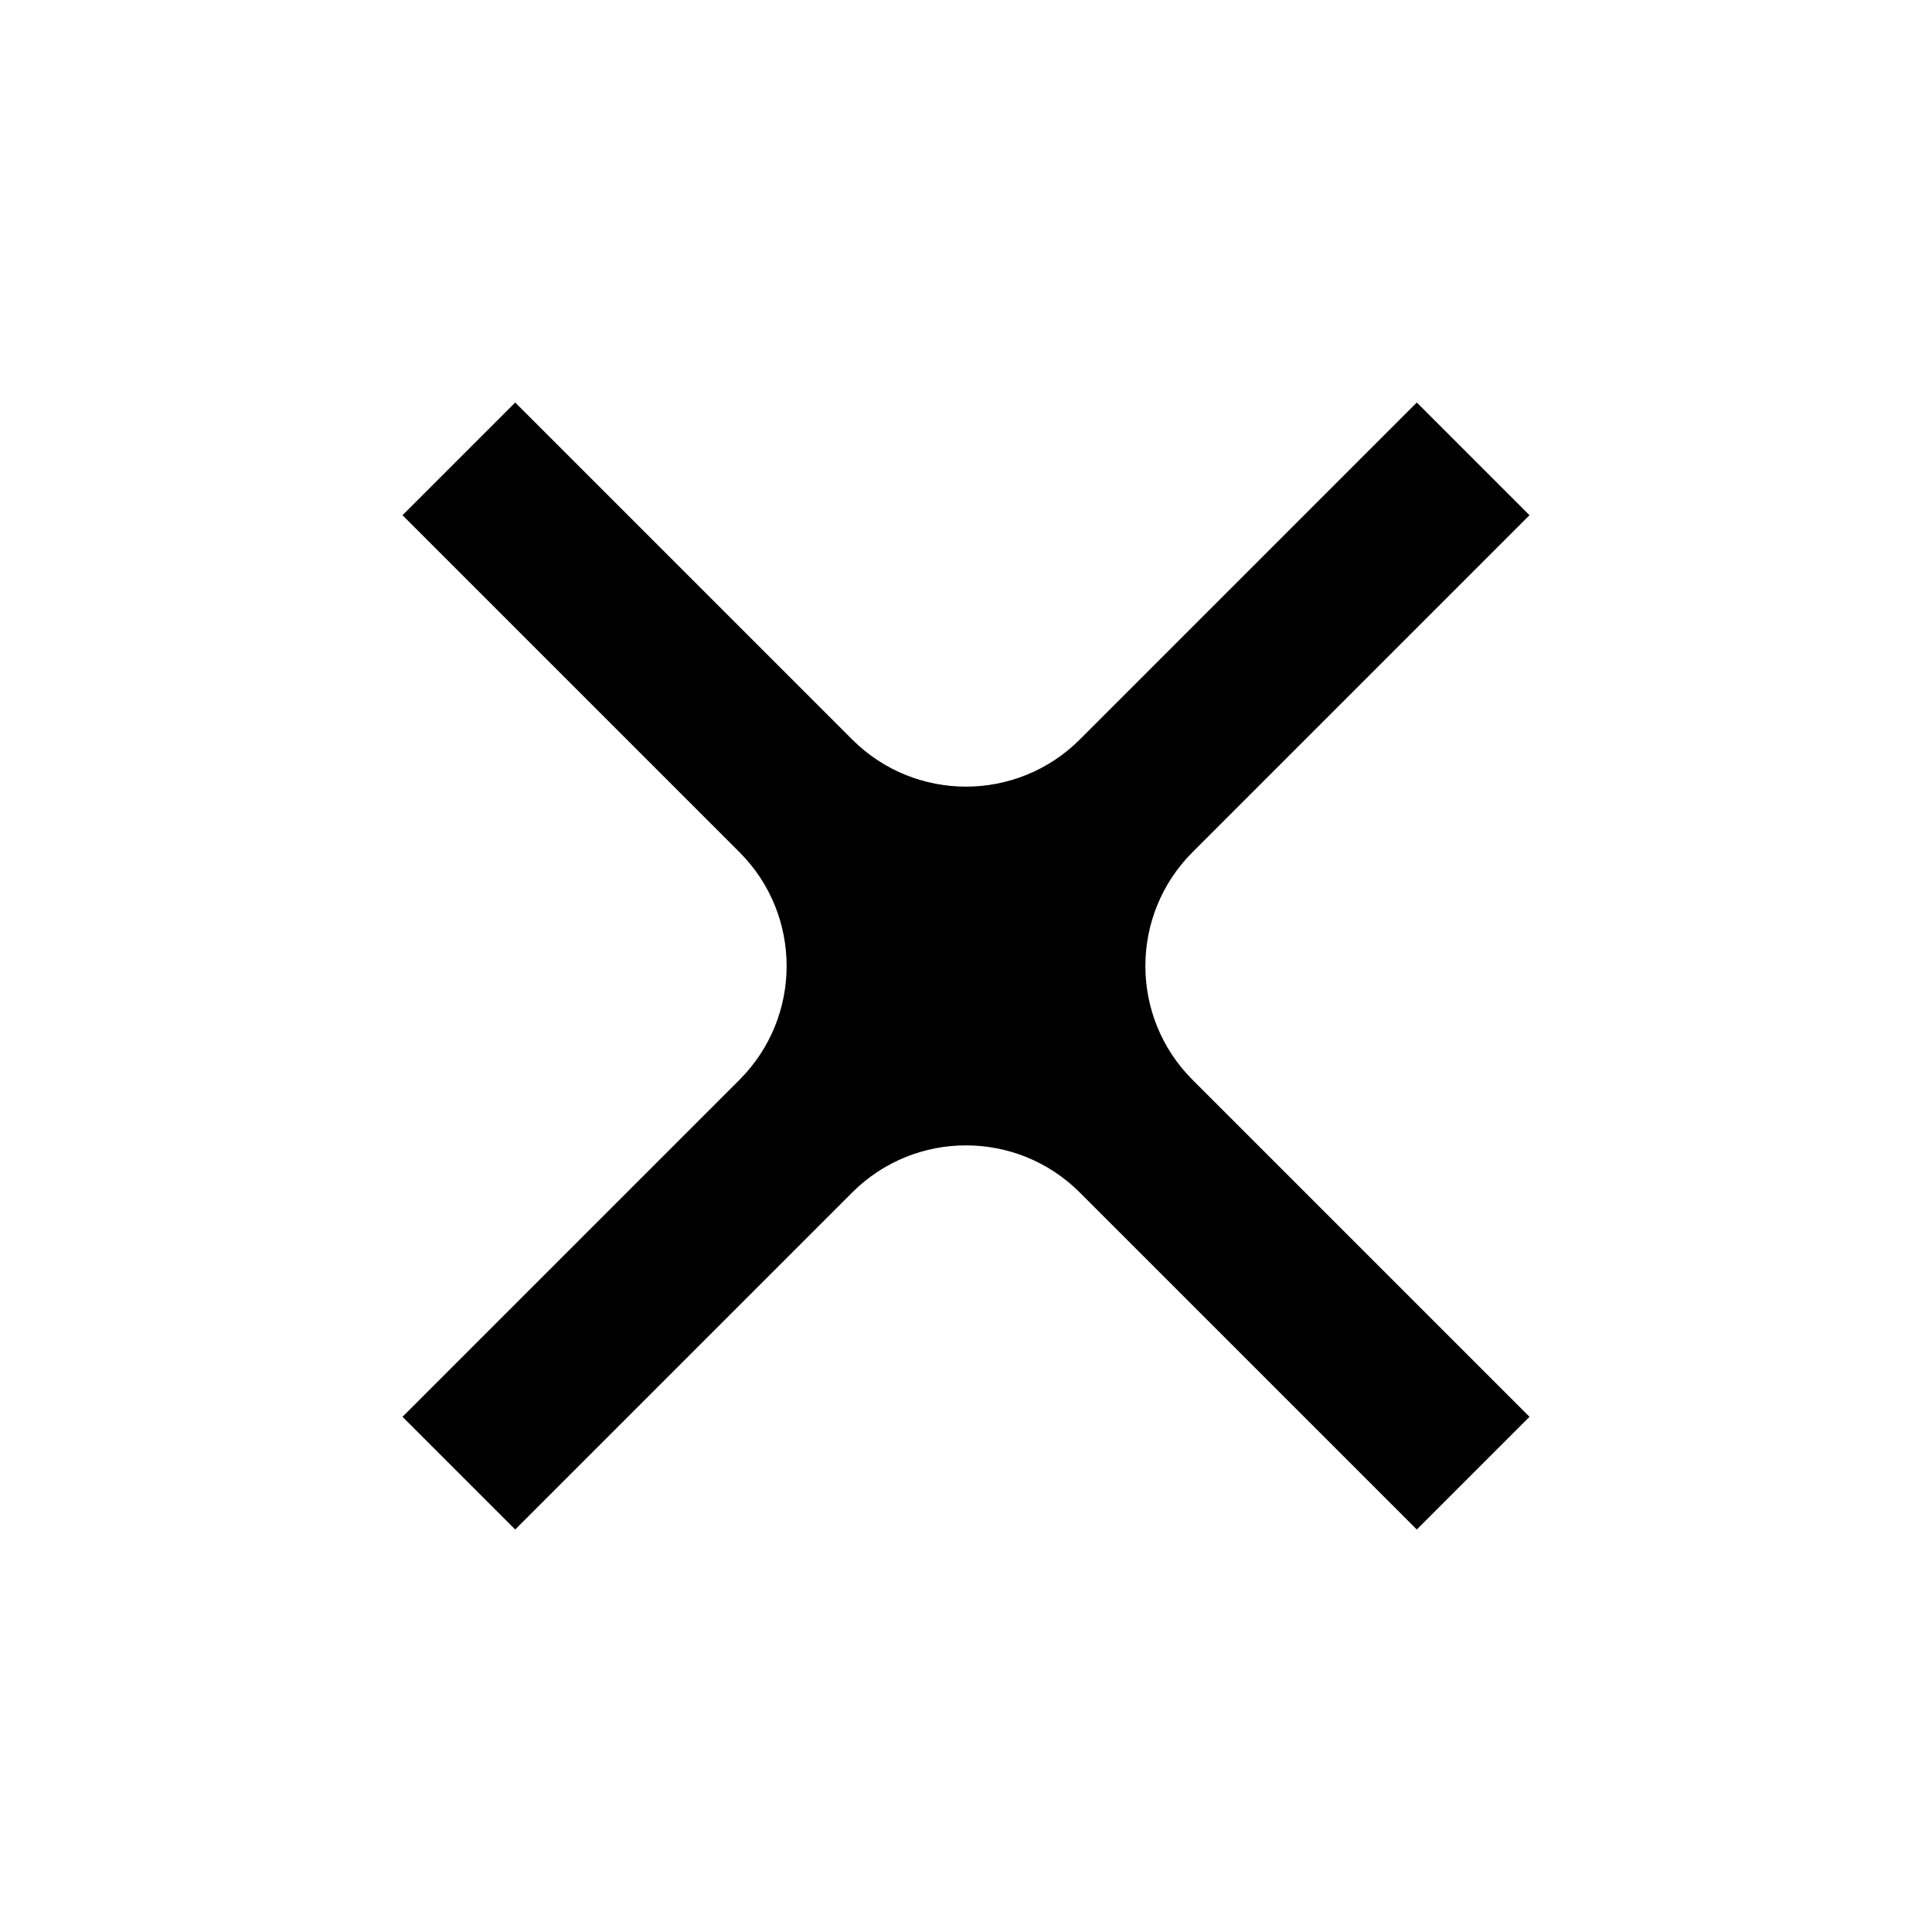
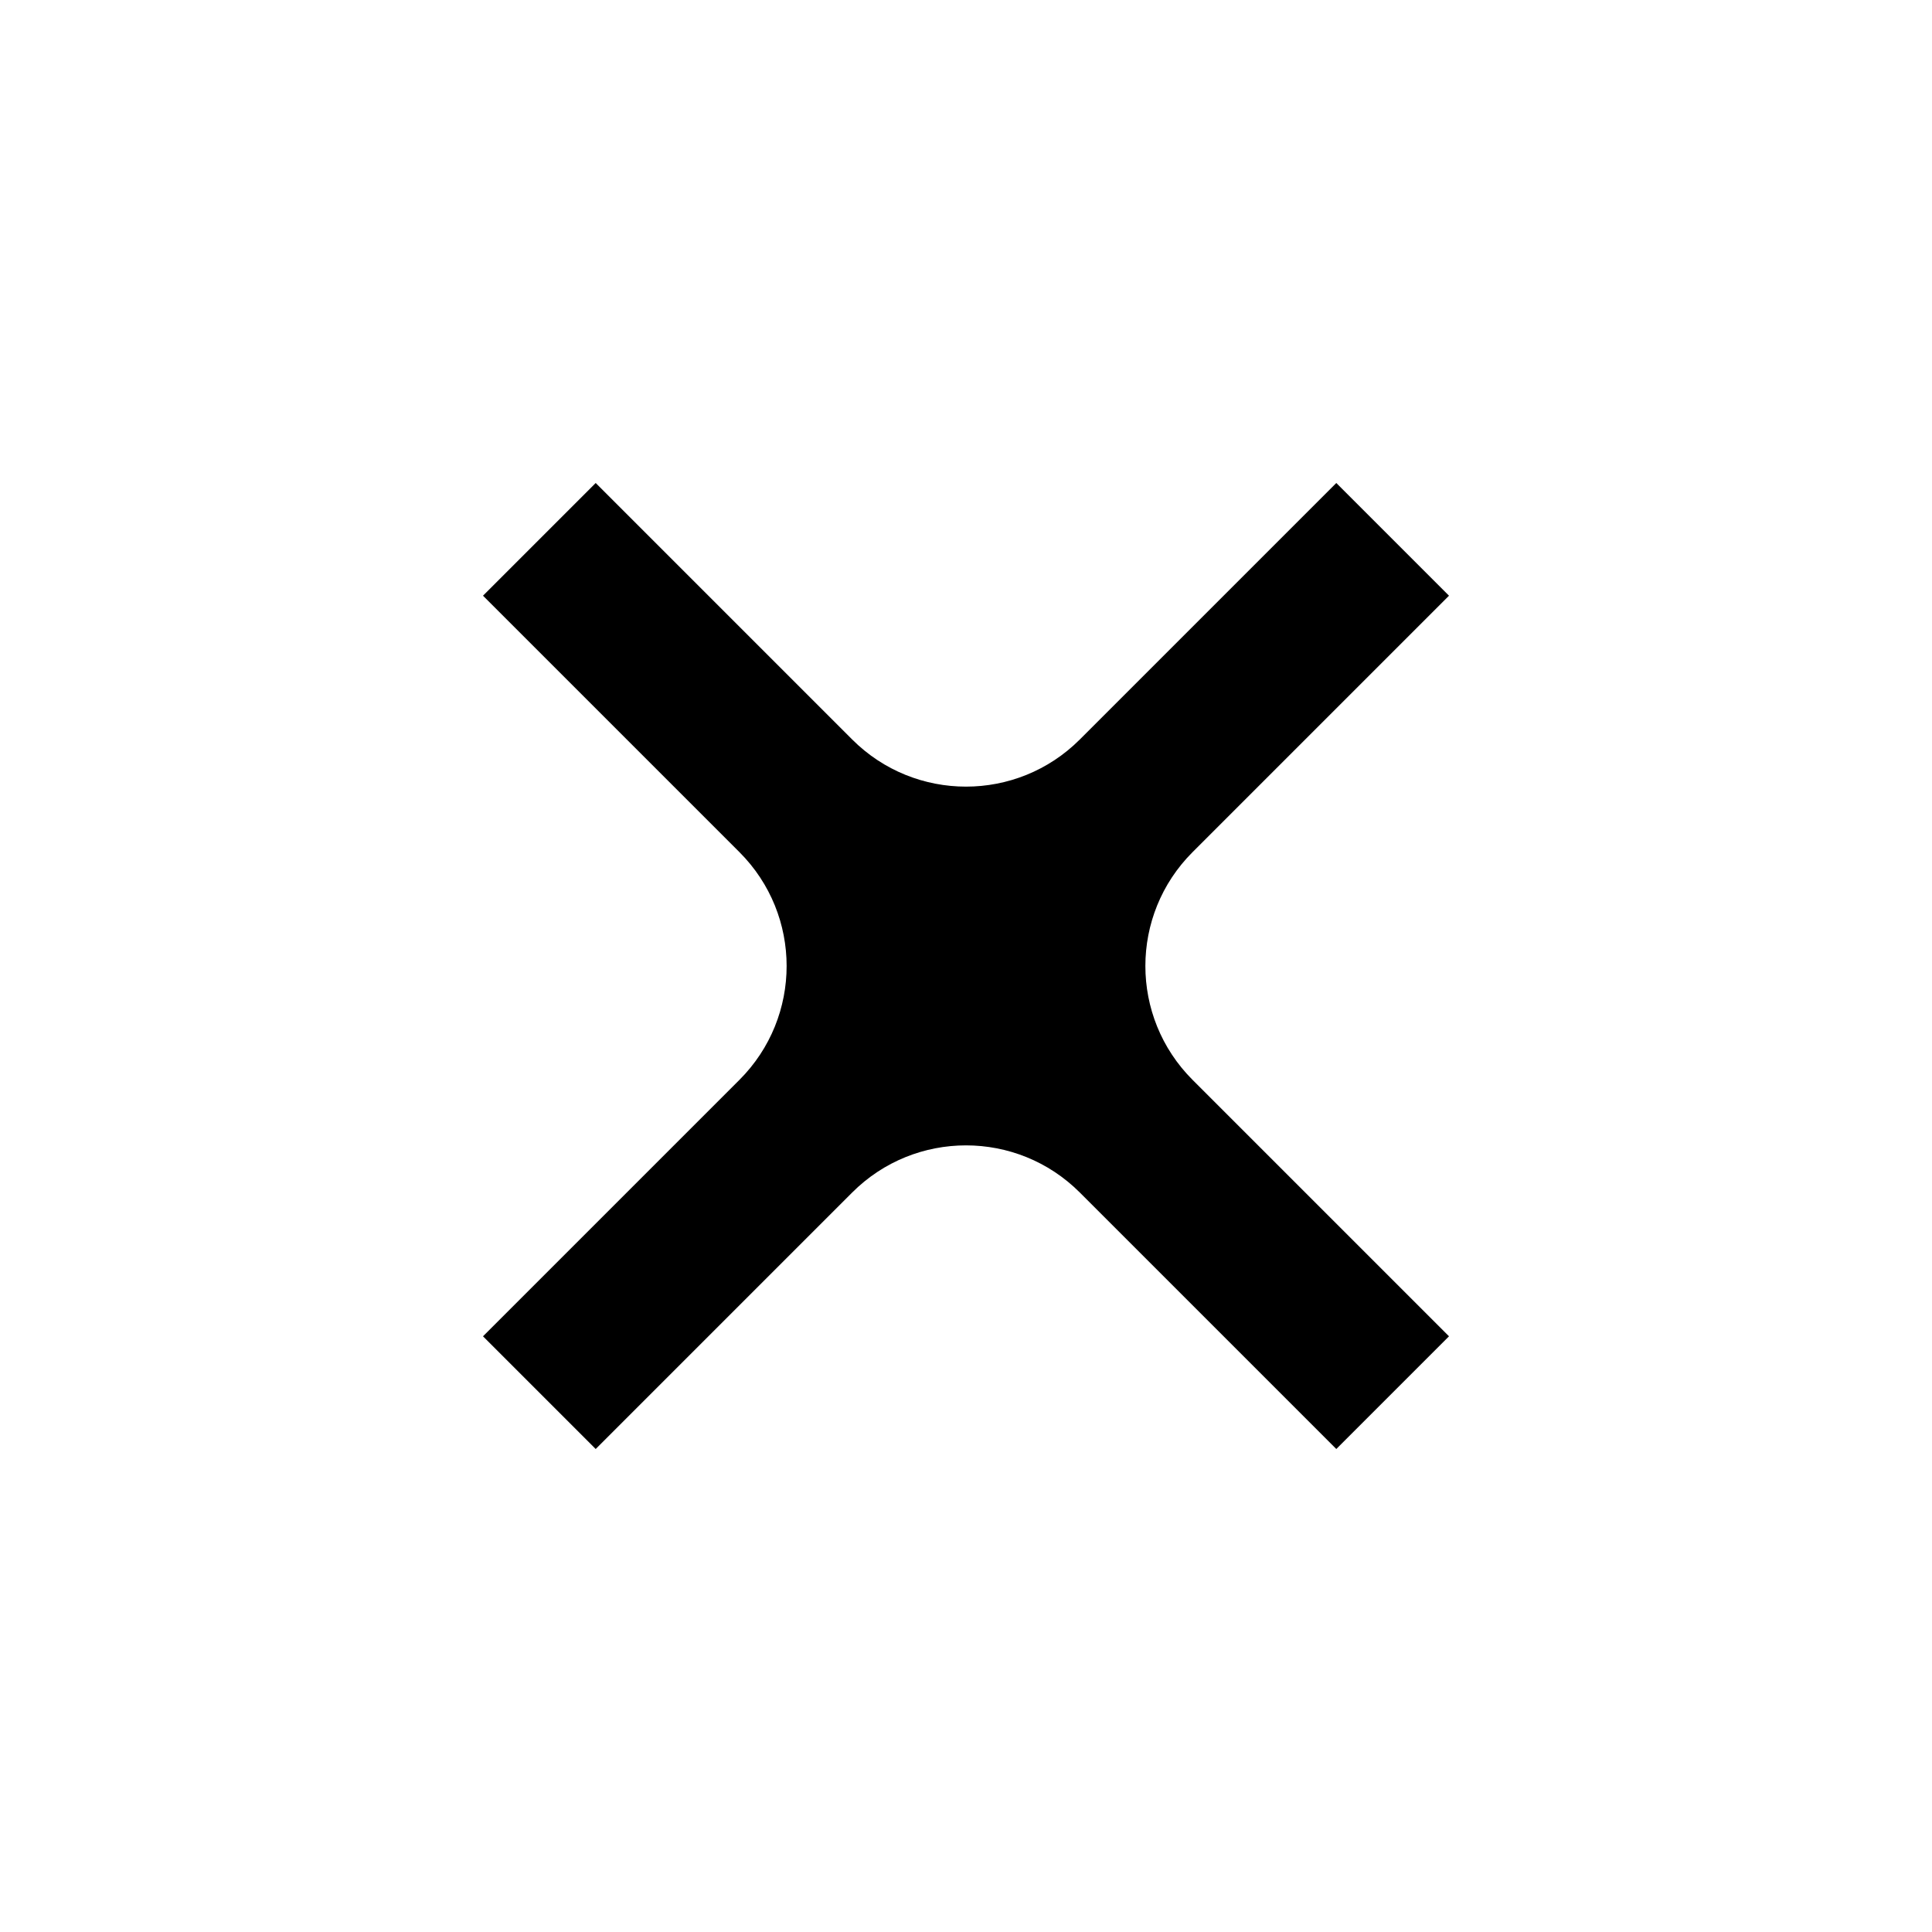
- <svg width="24" height="24" viewBox="0 0 24 24" fill="none">
-   <path d="M6.4 19L5 17.6L9.186 13.414C9.967 12.633 9.967 11.367 9.186 10.586L5 6.4L6.4 5L10.586 9.186C11.367 9.967 12.633 9.967 13.414 9.186L17.6 5L19 6.4L14.814 10.586C14.033 11.367 14.033 12.633 14.814 13.414L19 17.6L17.6 19L13.414 14.814C12.633 14.033 11.367 14.033 10.586 14.814L6.4 19Z" fill="currentColor" />
+ <svg viewBox="0 0 24 24" fill="none" width="100%" height="100%">
+   <path d="M7.4 18L6 16.6L9.186 13.414C9.967 12.633 9.967 11.367 9.186 10.586L6 7.4L7.4 6L10.586 9.186C11.367 9.967 12.633 9.967 13.414 9.186L16.6 6L18 7.4L14.814 10.586C14.033 11.367 14.033 12.633 14.814 13.414L18 16.6L16.6 18L13.414 14.814C12.633 14.033 11.367 14.033 10.586 14.814L7.4 18Z" fill="currentColor" />
</svg>
